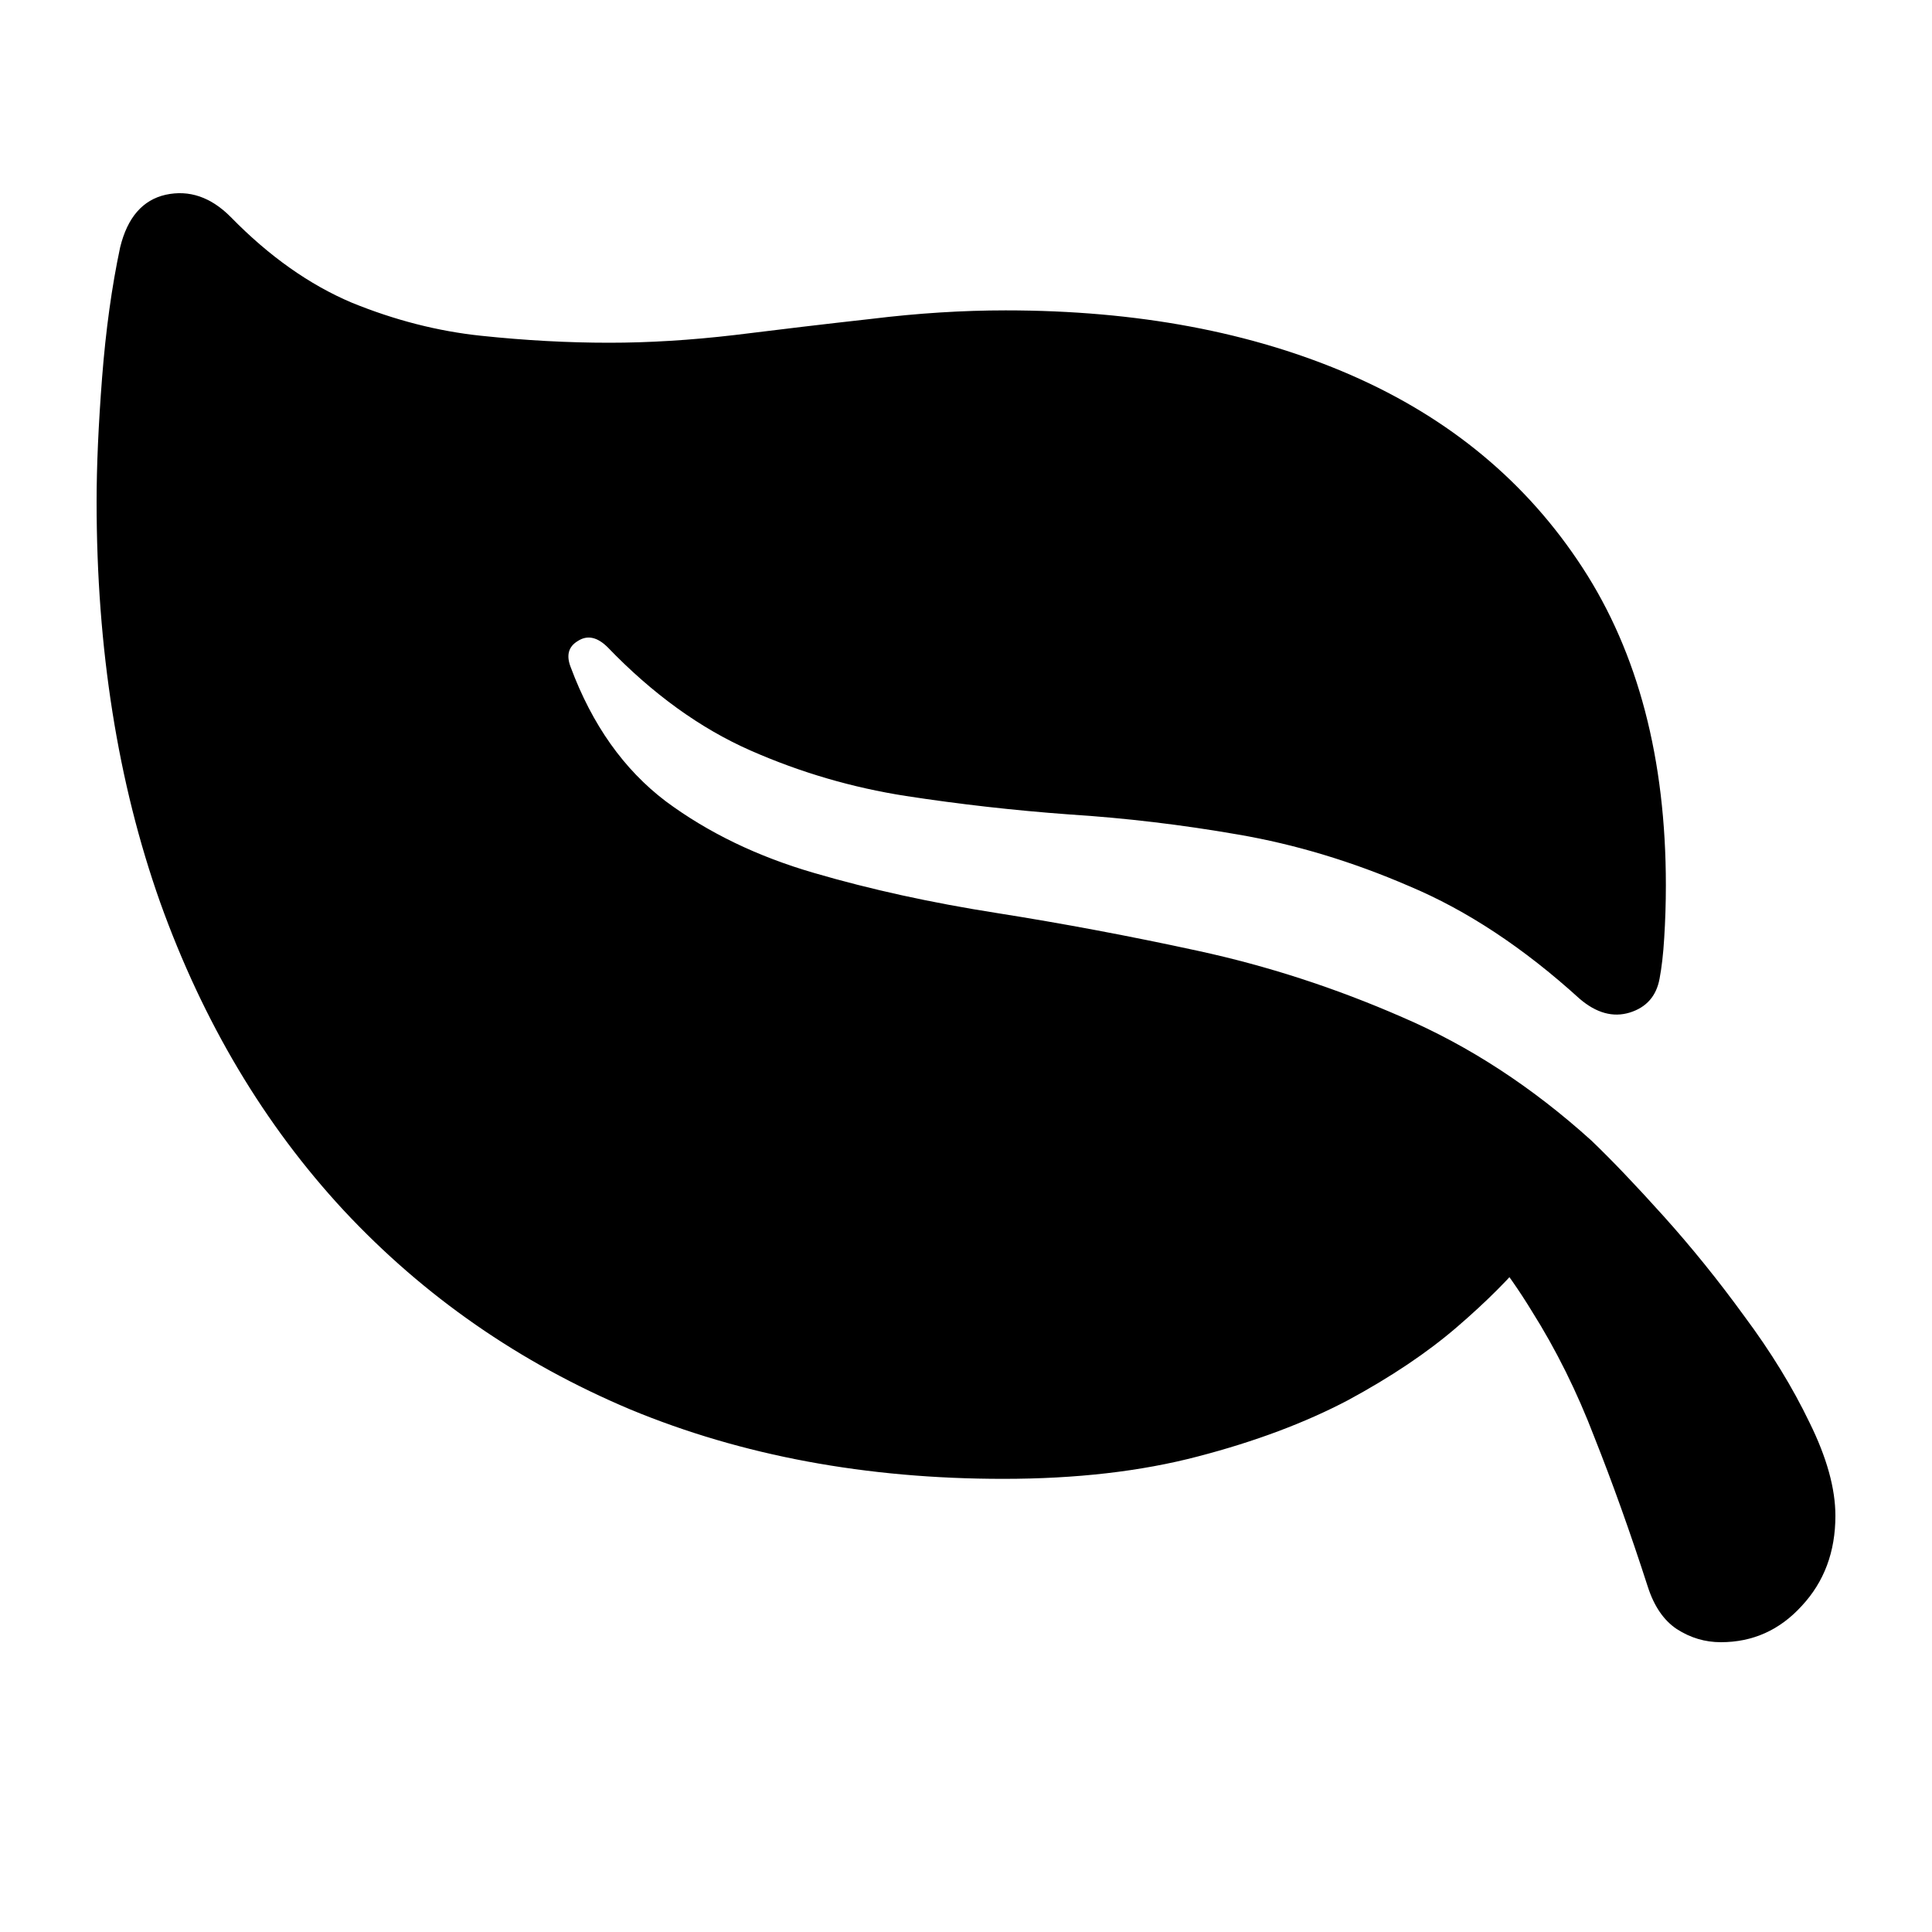
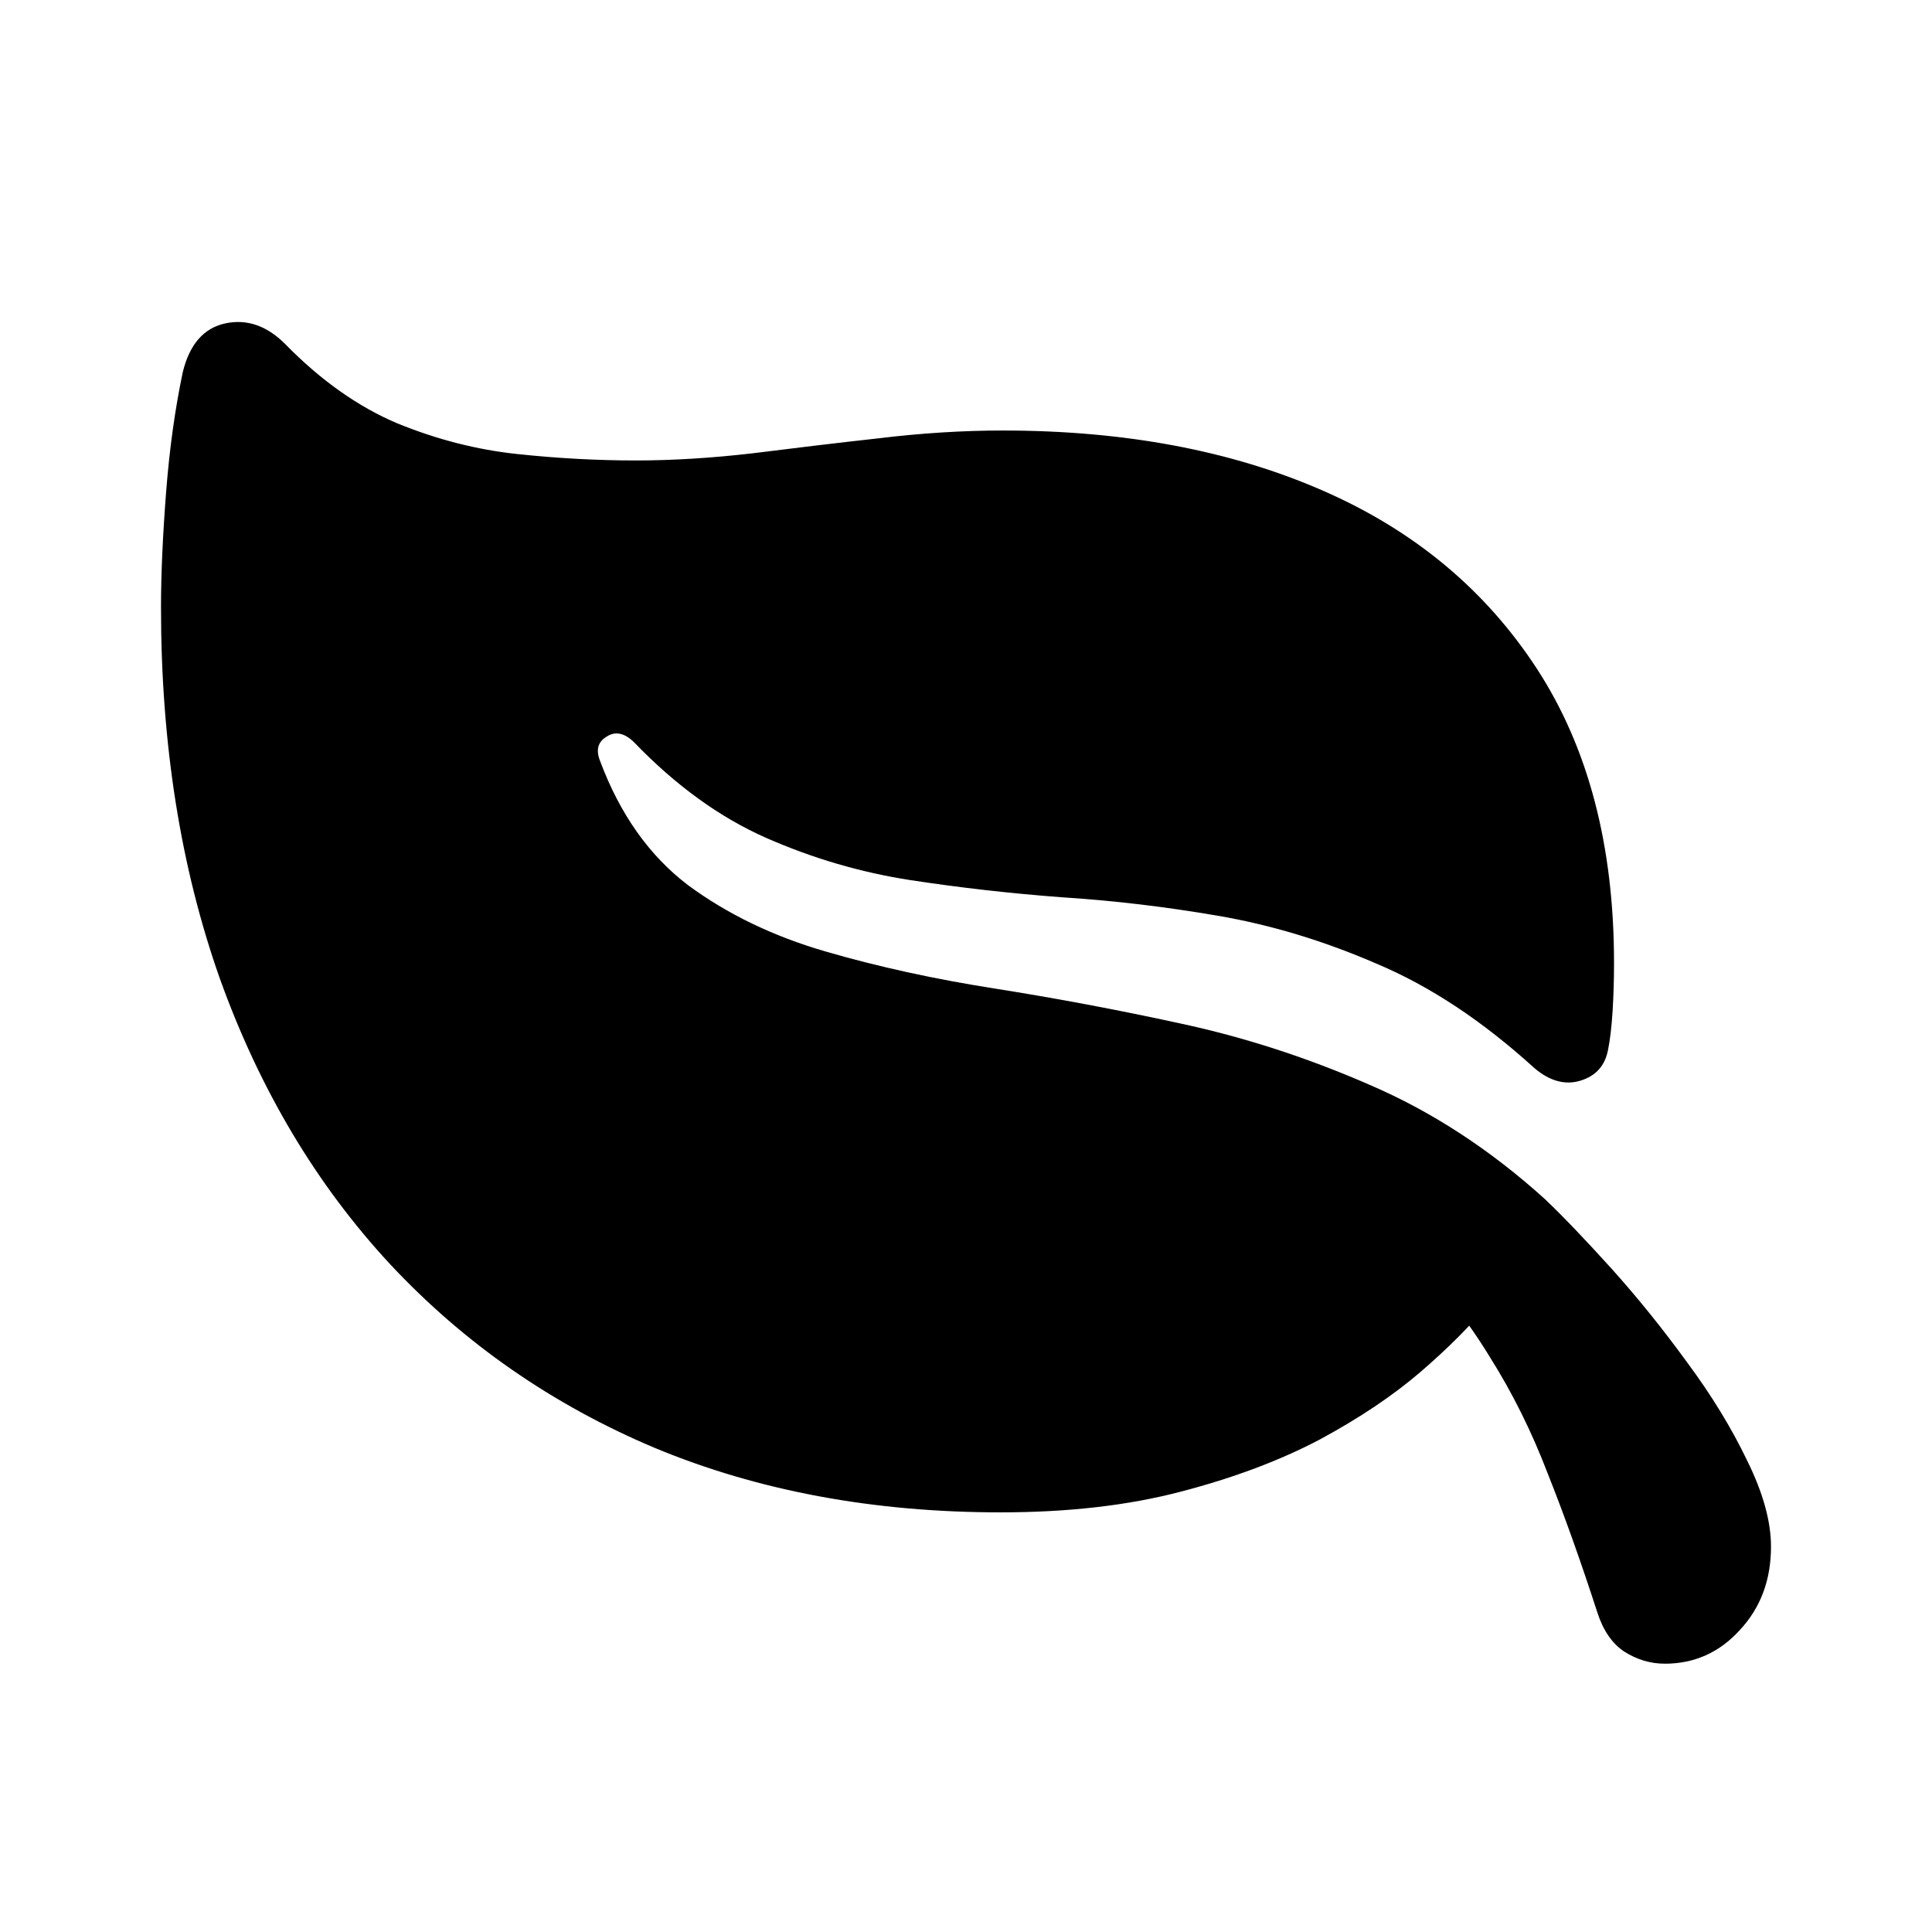
- <svg xmlns="http://www.w3.org/2000/svg" width="20" height="20" viewBox="0 0 20 20" fill="none">
-   <path d="M1.244 2.559C1.157 2.968 1.095 3.418 1.057 3.907C1.019 4.397 1 4.825 1 5.192C1 6.718 1.219 8.101 1.658 9.341C2.102 10.58 2.736 11.644 3.56 12.532C4.389 13.42 5.377 14.107 6.526 14.591C7.68 15.069 8.967 15.309 10.386 15.309C11.139 15.309 11.811 15.232 12.401 15.077C12.992 14.923 13.509 14.729 13.954 14.495C14.398 14.255 14.774 14.003 15.083 13.737C15.392 13.471 15.641 13.221 15.831 12.987C16.02 12.753 16.159 12.569 16.245 12.436L14.896 12.348C15.286 12.753 15.606 13.16 15.855 13.569C16.11 13.973 16.326 14.41 16.505 14.878C16.689 15.341 16.874 15.856 17.058 16.426C17.123 16.628 17.223 16.774 17.358 16.864C17.499 16.955 17.651 17 17.814 17C18.144 17 18.423 16.875 18.651 16.625C18.884 16.375 19 16.064 19 15.691C19 15.41 18.911 15.088 18.732 14.726C18.558 14.364 18.334 13.997 18.057 13.625C17.787 13.253 17.507 12.907 17.22 12.588C16.933 12.269 16.684 12.008 16.473 11.806C15.861 11.253 15.208 10.827 14.514 10.529C13.821 10.226 13.117 9.998 12.401 9.843C11.692 9.689 10.998 9.559 10.321 9.452C9.644 9.346 9.013 9.208 8.428 9.037C7.842 8.867 7.33 8.62 6.892 8.295C6.458 7.966 6.13 7.503 5.908 6.907C5.86 6.785 5.884 6.694 5.981 6.636C6.079 6.572 6.182 6.593 6.29 6.7C6.756 7.184 7.249 7.54 7.769 7.769C8.289 7.998 8.826 8.154 9.378 8.24C9.931 8.325 10.494 8.389 11.069 8.431C11.648 8.468 12.231 8.537 12.816 8.639C13.406 8.74 13.997 8.918 14.587 9.173C15.183 9.423 15.771 9.811 16.351 10.338C16.524 10.487 16.698 10.535 16.871 10.482C17.044 10.428 17.147 10.311 17.18 10.13C17.201 10.019 17.218 9.878 17.228 9.708C17.239 9.532 17.245 9.351 17.245 9.165C17.245 7.857 16.958 6.761 16.383 5.878C15.809 4.995 15.01 4.33 13.986 3.883C12.962 3.437 11.77 3.213 10.41 3.213C9.966 3.213 9.503 3.242 9.021 3.301C8.544 3.354 8.073 3.41 7.607 3.468C7.146 3.522 6.713 3.548 6.307 3.548C5.879 3.548 5.437 3.524 4.982 3.476C4.532 3.429 4.085 3.314 3.641 3.133C3.202 2.947 2.785 2.652 2.39 2.248C2.184 2.04 1.959 1.963 1.715 2.016C1.477 2.07 1.32 2.25 1.244 2.559Z" fill="black" />
+ <svg xmlns="http://www.w3.org/2000/svg" width="24" height="24" viewBox="0 0 24 24" fill="none">
+   <path d="M2.271 4.621C2.175 5.076 2.105 5.575 2.063 6.119C2.021 6.663 2 7.139 2 7.546C2 9.243 2.244 10.779 2.731 12.156C3.225 13.533 3.929 14.715 4.844 15.702C5.765 16.689 6.864 17.452 8.14 17.989C9.422 18.521 10.852 18.787 12.429 18.787C13.266 18.787 14.012 18.702 14.668 18.53C15.324 18.359 15.899 18.143 16.393 17.883C16.886 17.617 17.305 17.336 17.648 17.041C17.991 16.745 18.268 16.468 18.479 16.207C18.689 15.947 18.843 15.744 18.939 15.596L17.44 15.498C17.874 15.947 18.229 16.4 18.506 16.855C18.789 17.304 19.029 17.788 19.228 18.309C19.433 18.823 19.637 19.396 19.842 20.028C19.914 20.253 20.026 20.416 20.176 20.516C20.333 20.616 20.501 20.667 20.682 20.667C21.049 20.667 21.359 20.528 21.612 20.25C21.871 19.972 22 19.627 22 19.213C22 18.9 21.901 18.542 21.702 18.14C21.509 17.738 21.26 17.33 20.953 16.917C20.652 16.503 20.342 16.119 20.023 15.764C19.703 15.41 19.427 15.12 19.192 14.896C18.512 14.281 17.786 13.808 17.016 13.477C16.245 13.14 15.463 12.886 14.668 12.715C13.88 12.543 13.109 12.399 12.357 12.28C11.604 12.162 10.903 12.008 10.253 11.819C9.603 11.63 9.034 11.355 8.546 10.995C8.065 10.629 7.701 10.114 7.454 9.452C7.4 9.316 7.427 9.216 7.535 9.151C7.643 9.08 7.758 9.104 7.878 9.222C8.396 9.76 8.944 10.156 9.521 10.41C10.099 10.664 10.695 10.838 11.309 10.933C11.923 11.027 12.549 11.098 13.187 11.146C13.832 11.187 14.479 11.264 15.129 11.376C15.785 11.488 16.441 11.686 17.097 11.97C17.759 12.248 18.412 12.679 19.056 13.264C19.249 13.43 19.442 13.483 19.634 13.424C19.827 13.365 19.941 13.235 19.977 13.034C20.002 12.91 20.02 12.753 20.032 12.564C20.044 12.369 20.05 12.168 20.05 11.961C20.05 10.507 19.731 9.29 19.093 8.309C18.454 7.328 17.567 6.589 16.429 6.093C15.291 5.596 13.967 5.348 12.456 5.348C11.962 5.348 11.448 5.38 10.912 5.445C10.382 5.504 9.859 5.567 9.341 5.632C8.829 5.691 8.348 5.72 7.896 5.72C7.421 5.72 6.93 5.694 6.424 5.64C5.925 5.587 5.428 5.46 4.935 5.259C4.447 5.052 3.983 4.724 3.544 4.275C3.315 4.045 3.065 3.959 2.795 4.018C2.53 4.077 2.355 4.278 2.271 4.621Z" fill="black" />
</svg>
